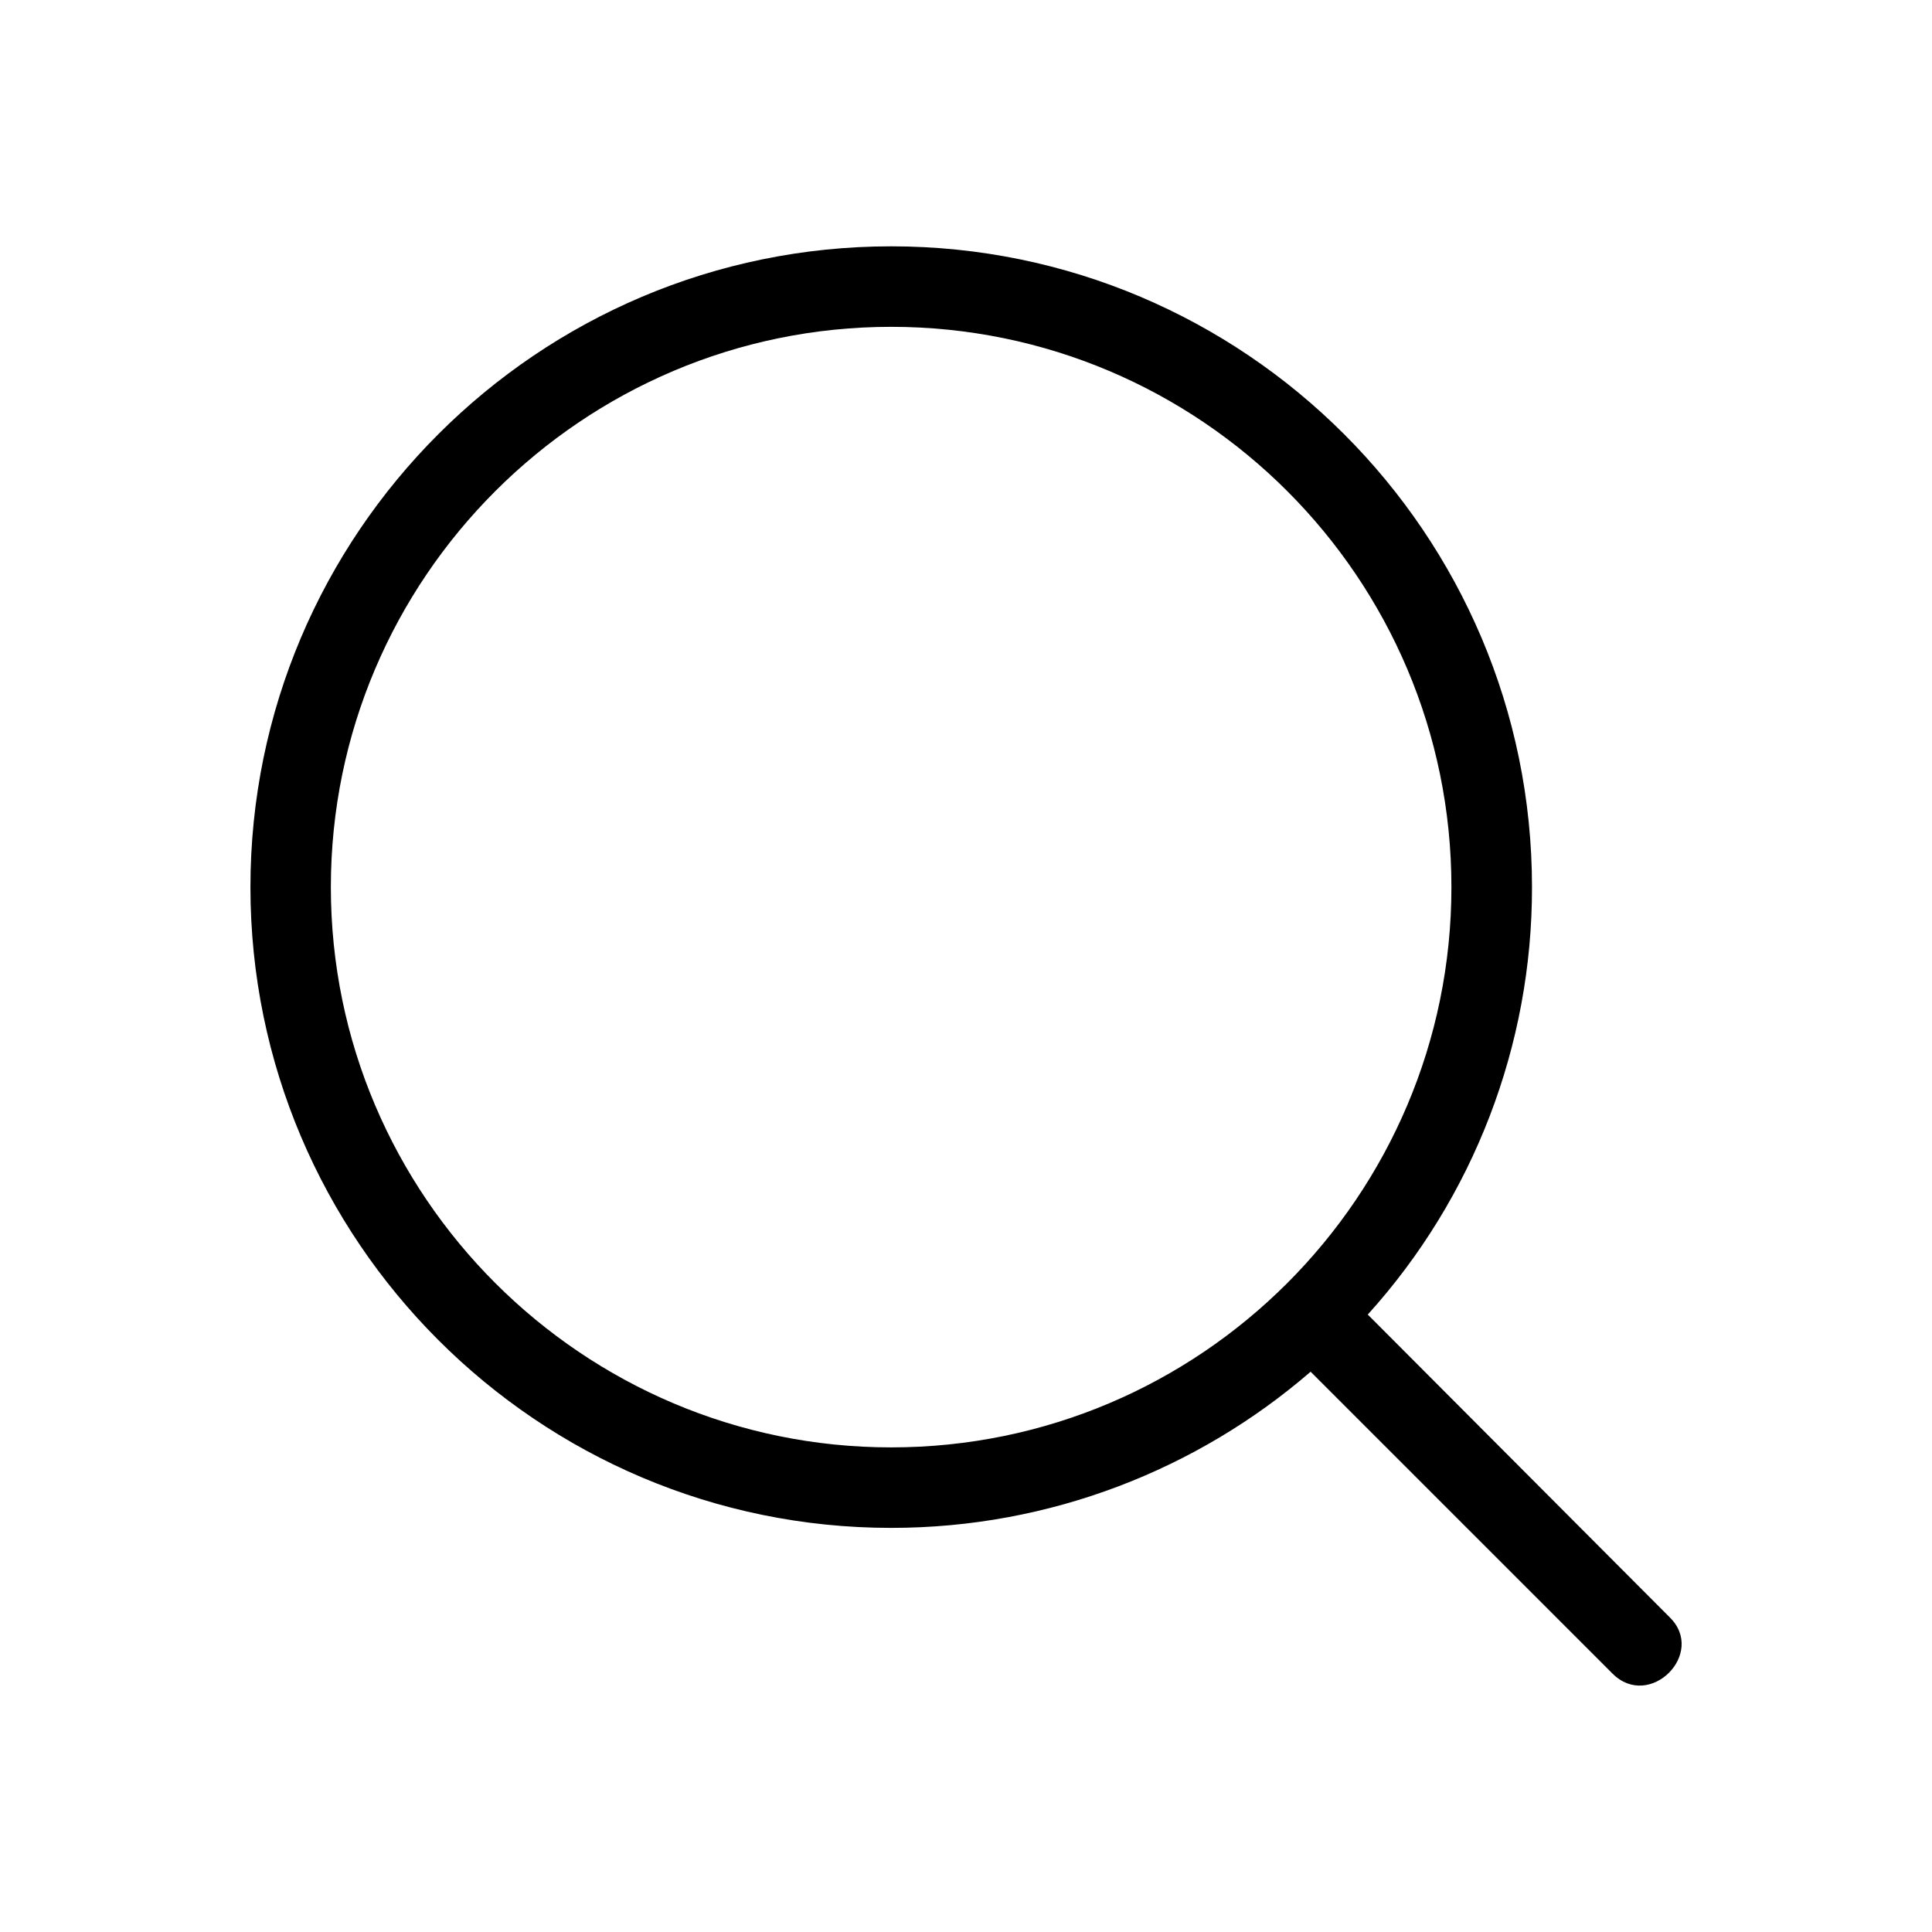
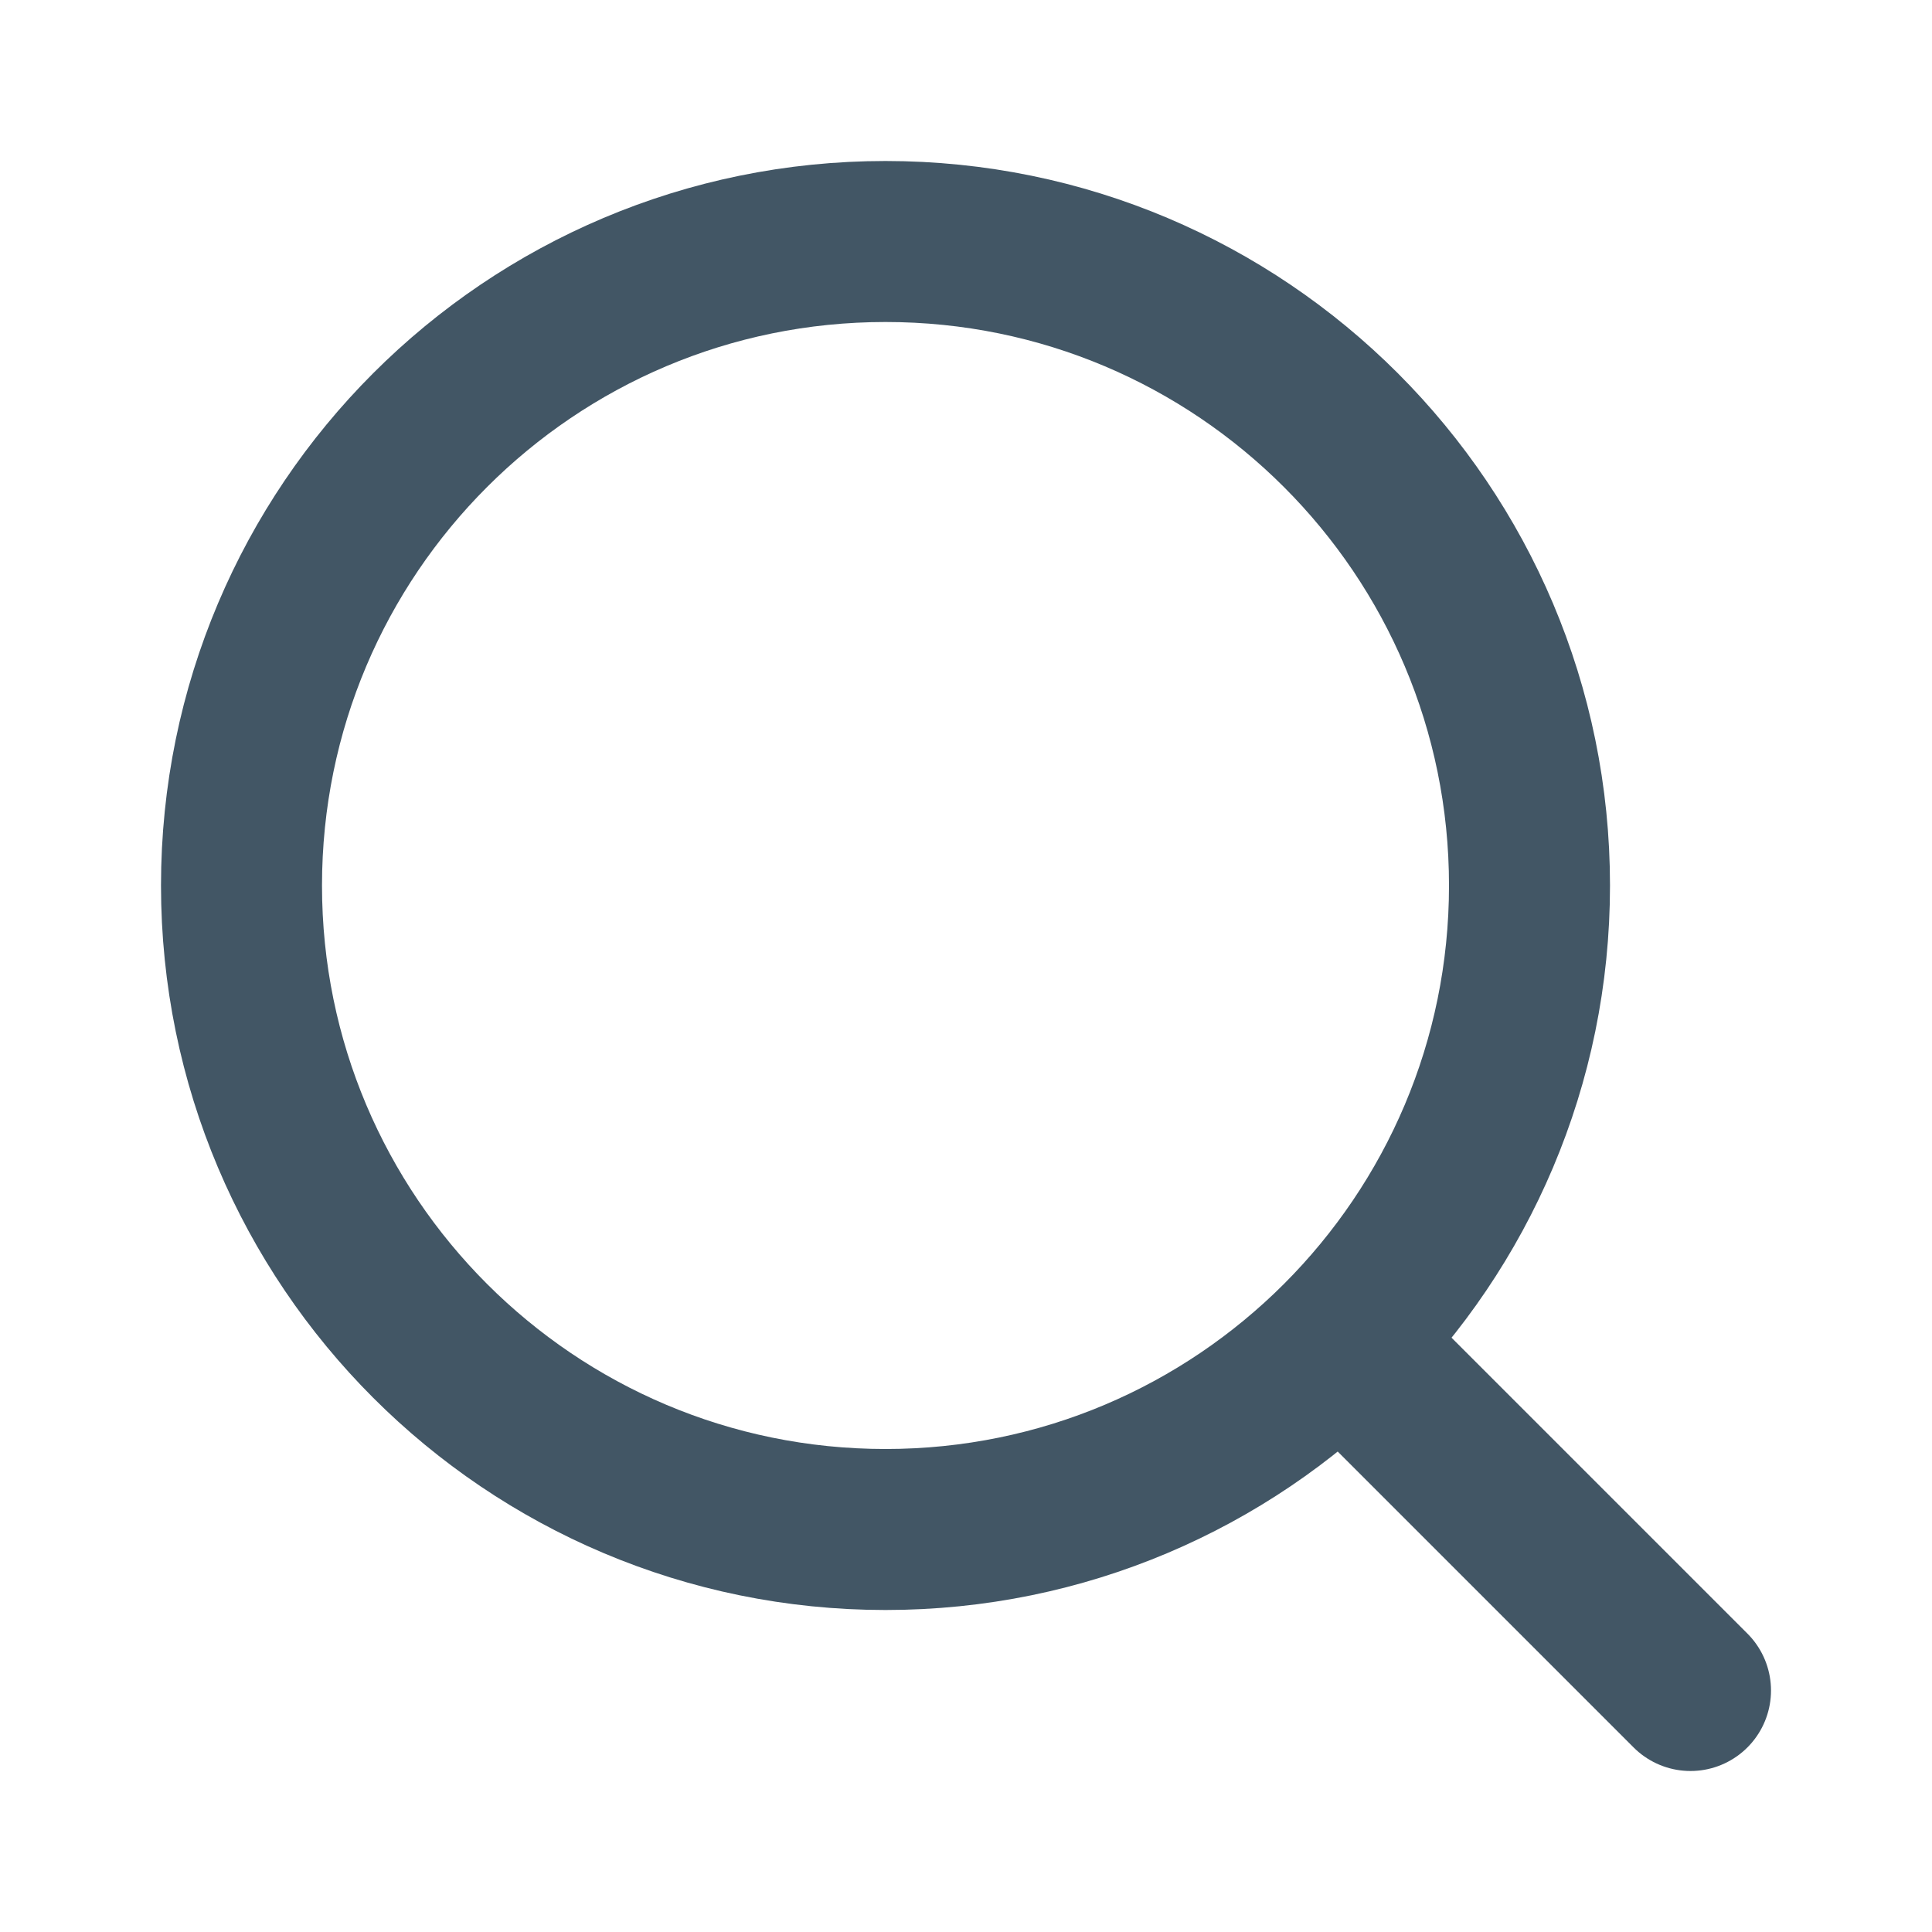
- <svg xmlns="http://www.w3.org/2000/svg" width="1em" height="1em" viewBox="0 0 24 24">
-   <path fill="currentColor" d="M20.031 20.79c.46.46 1.17-.25.71-.7l-3.75-3.76a7.9 7.9 0 0 0 2.04-5.31c0-4.39-3.57-7.96-7.96-7.96s-7.96 3.57-7.96 7.96s3.57 7.96 7.96 7.96c1.98 0 3.81-.73 5.21-1.94zM4.11 11.02c0-3.84 3.13-6.96 6.96-6.96c3.84 0 6.96 3.12 6.96 6.96s-3.12 6.96-6.96 6.96c-3.83 0-6.96-3.12-6.96-6.96" />
+ <svg xmlns="http://www.w3.org/2000/svg" width="20" height="20" viewBox="0 0 24 24" fill="none" stroke="#425665" stroke-width="2" stroke-linecap="round" stroke-linejoin="round" class="lucide lucide-search">
+   <circle cx="11" cy="11" r="8" />
+   <path d="m21 21-4.3-4.3" />
</svg>
